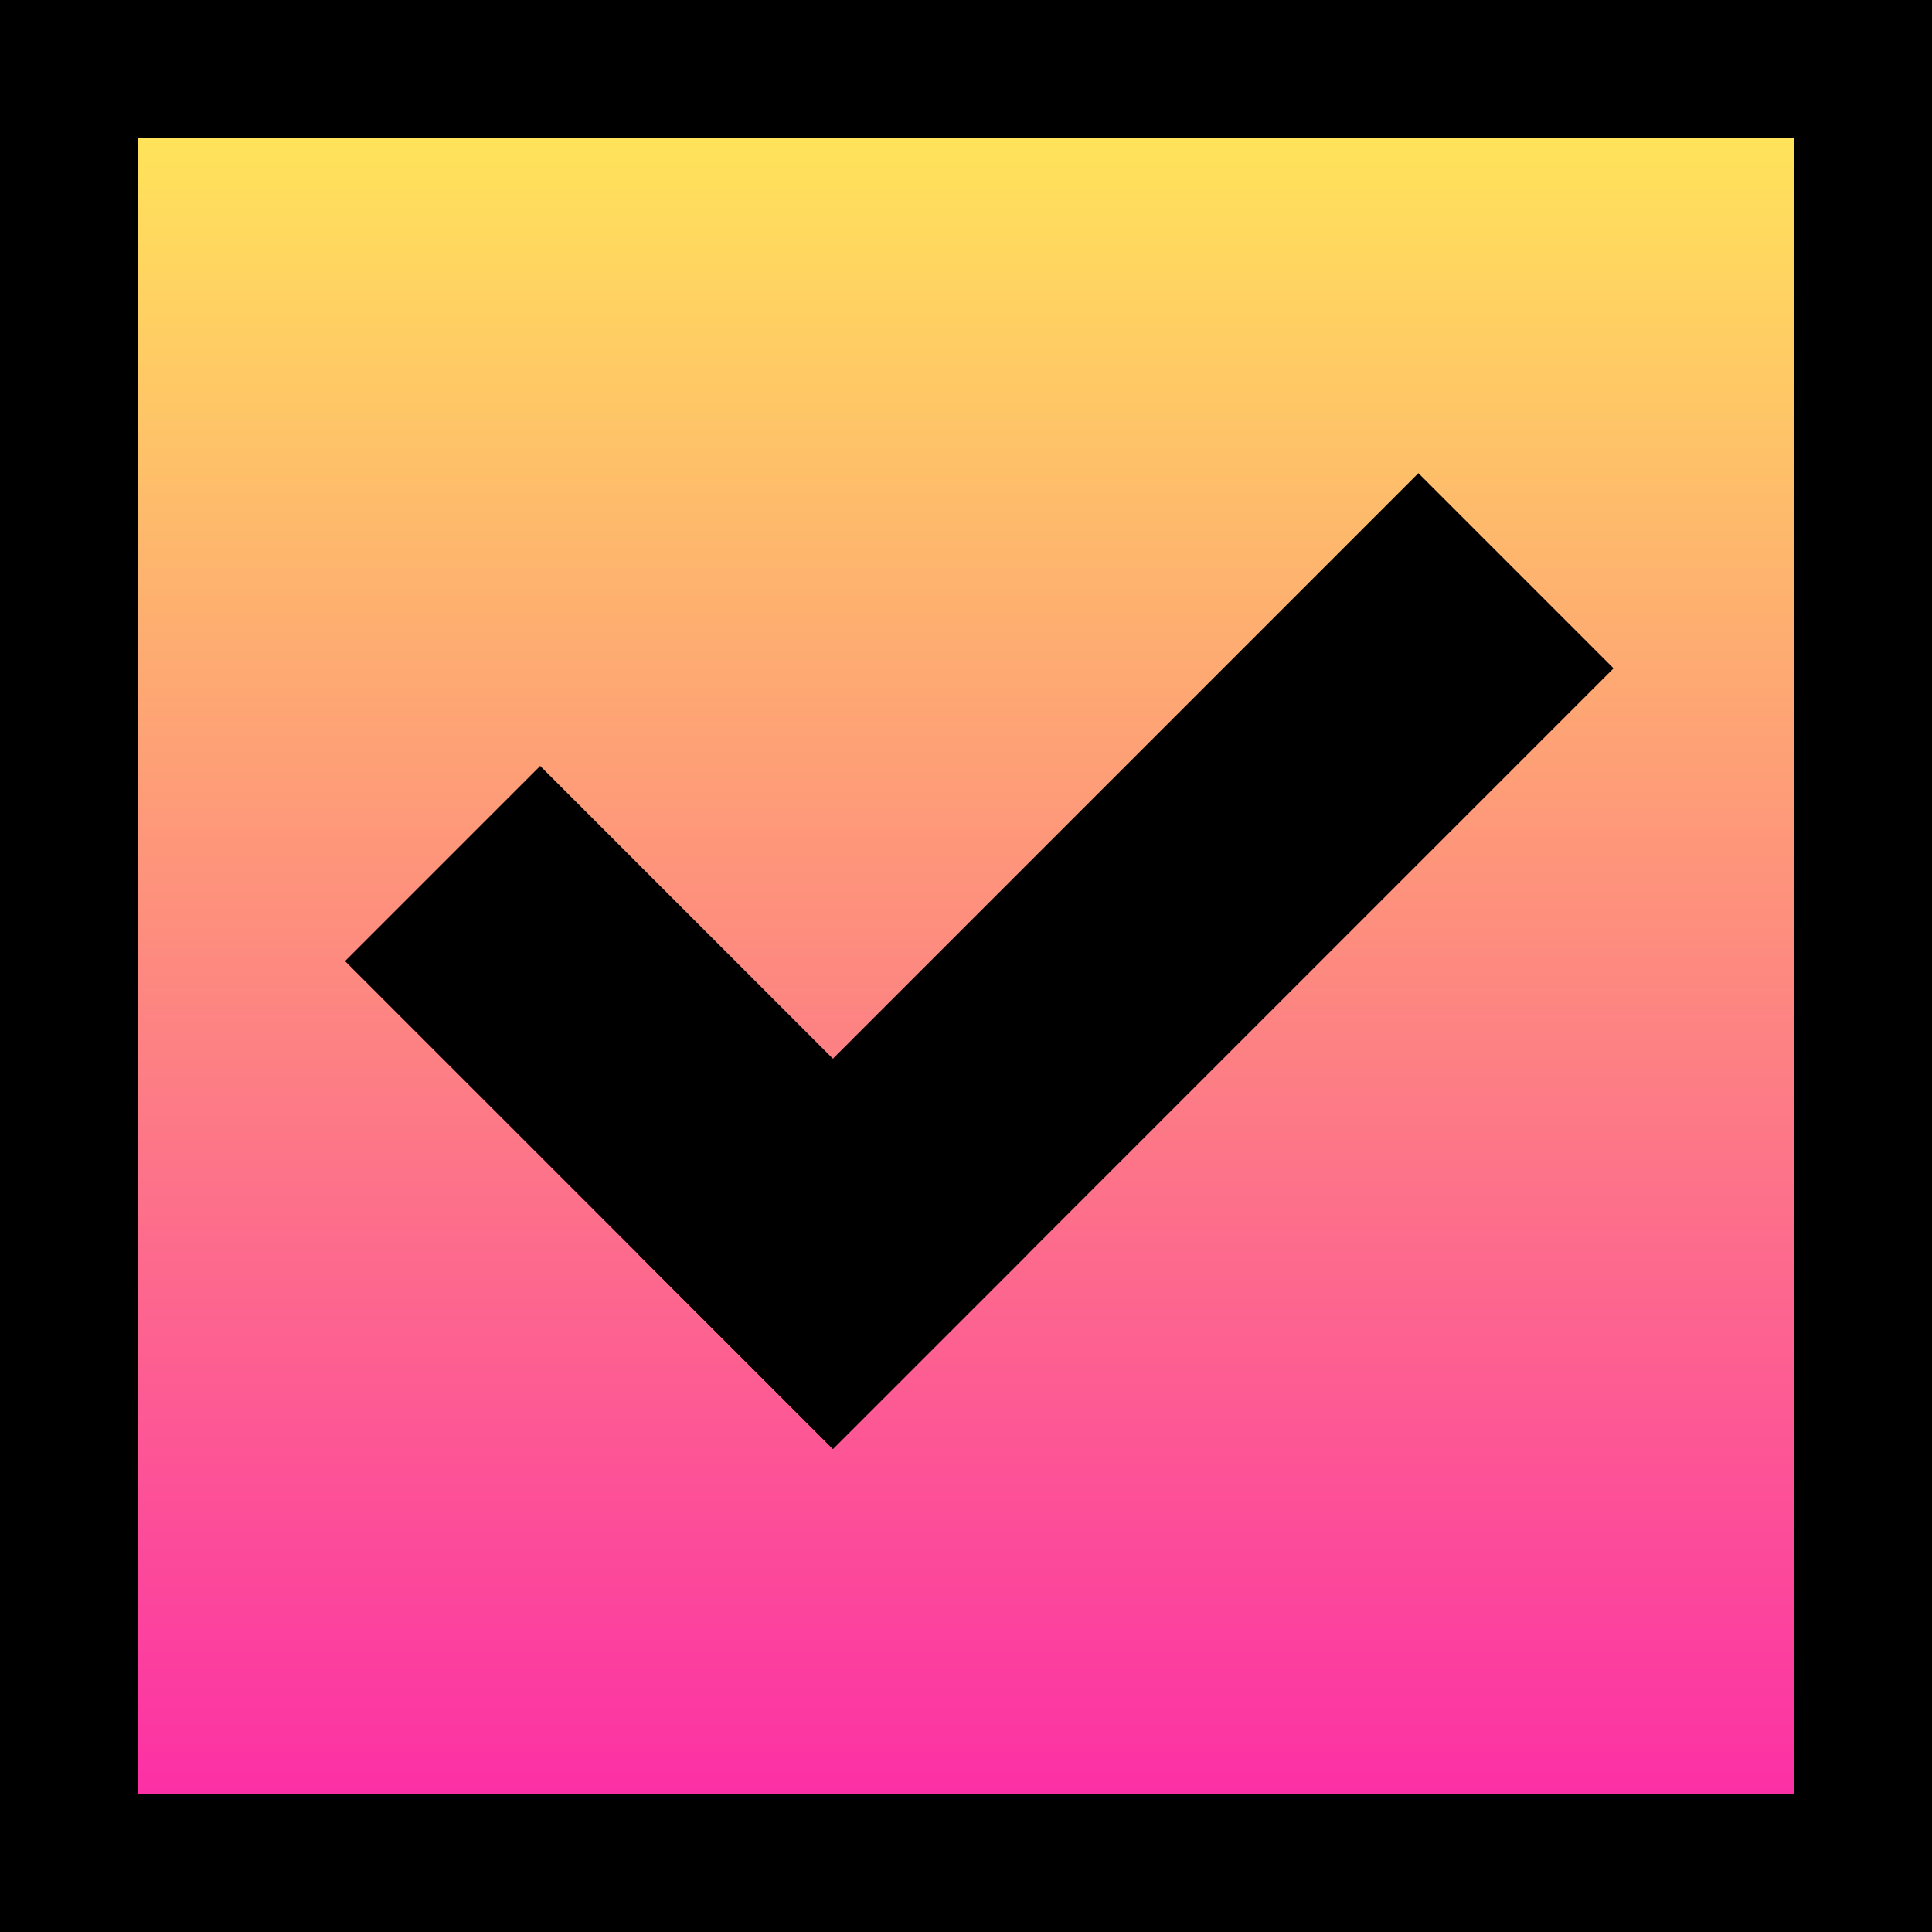
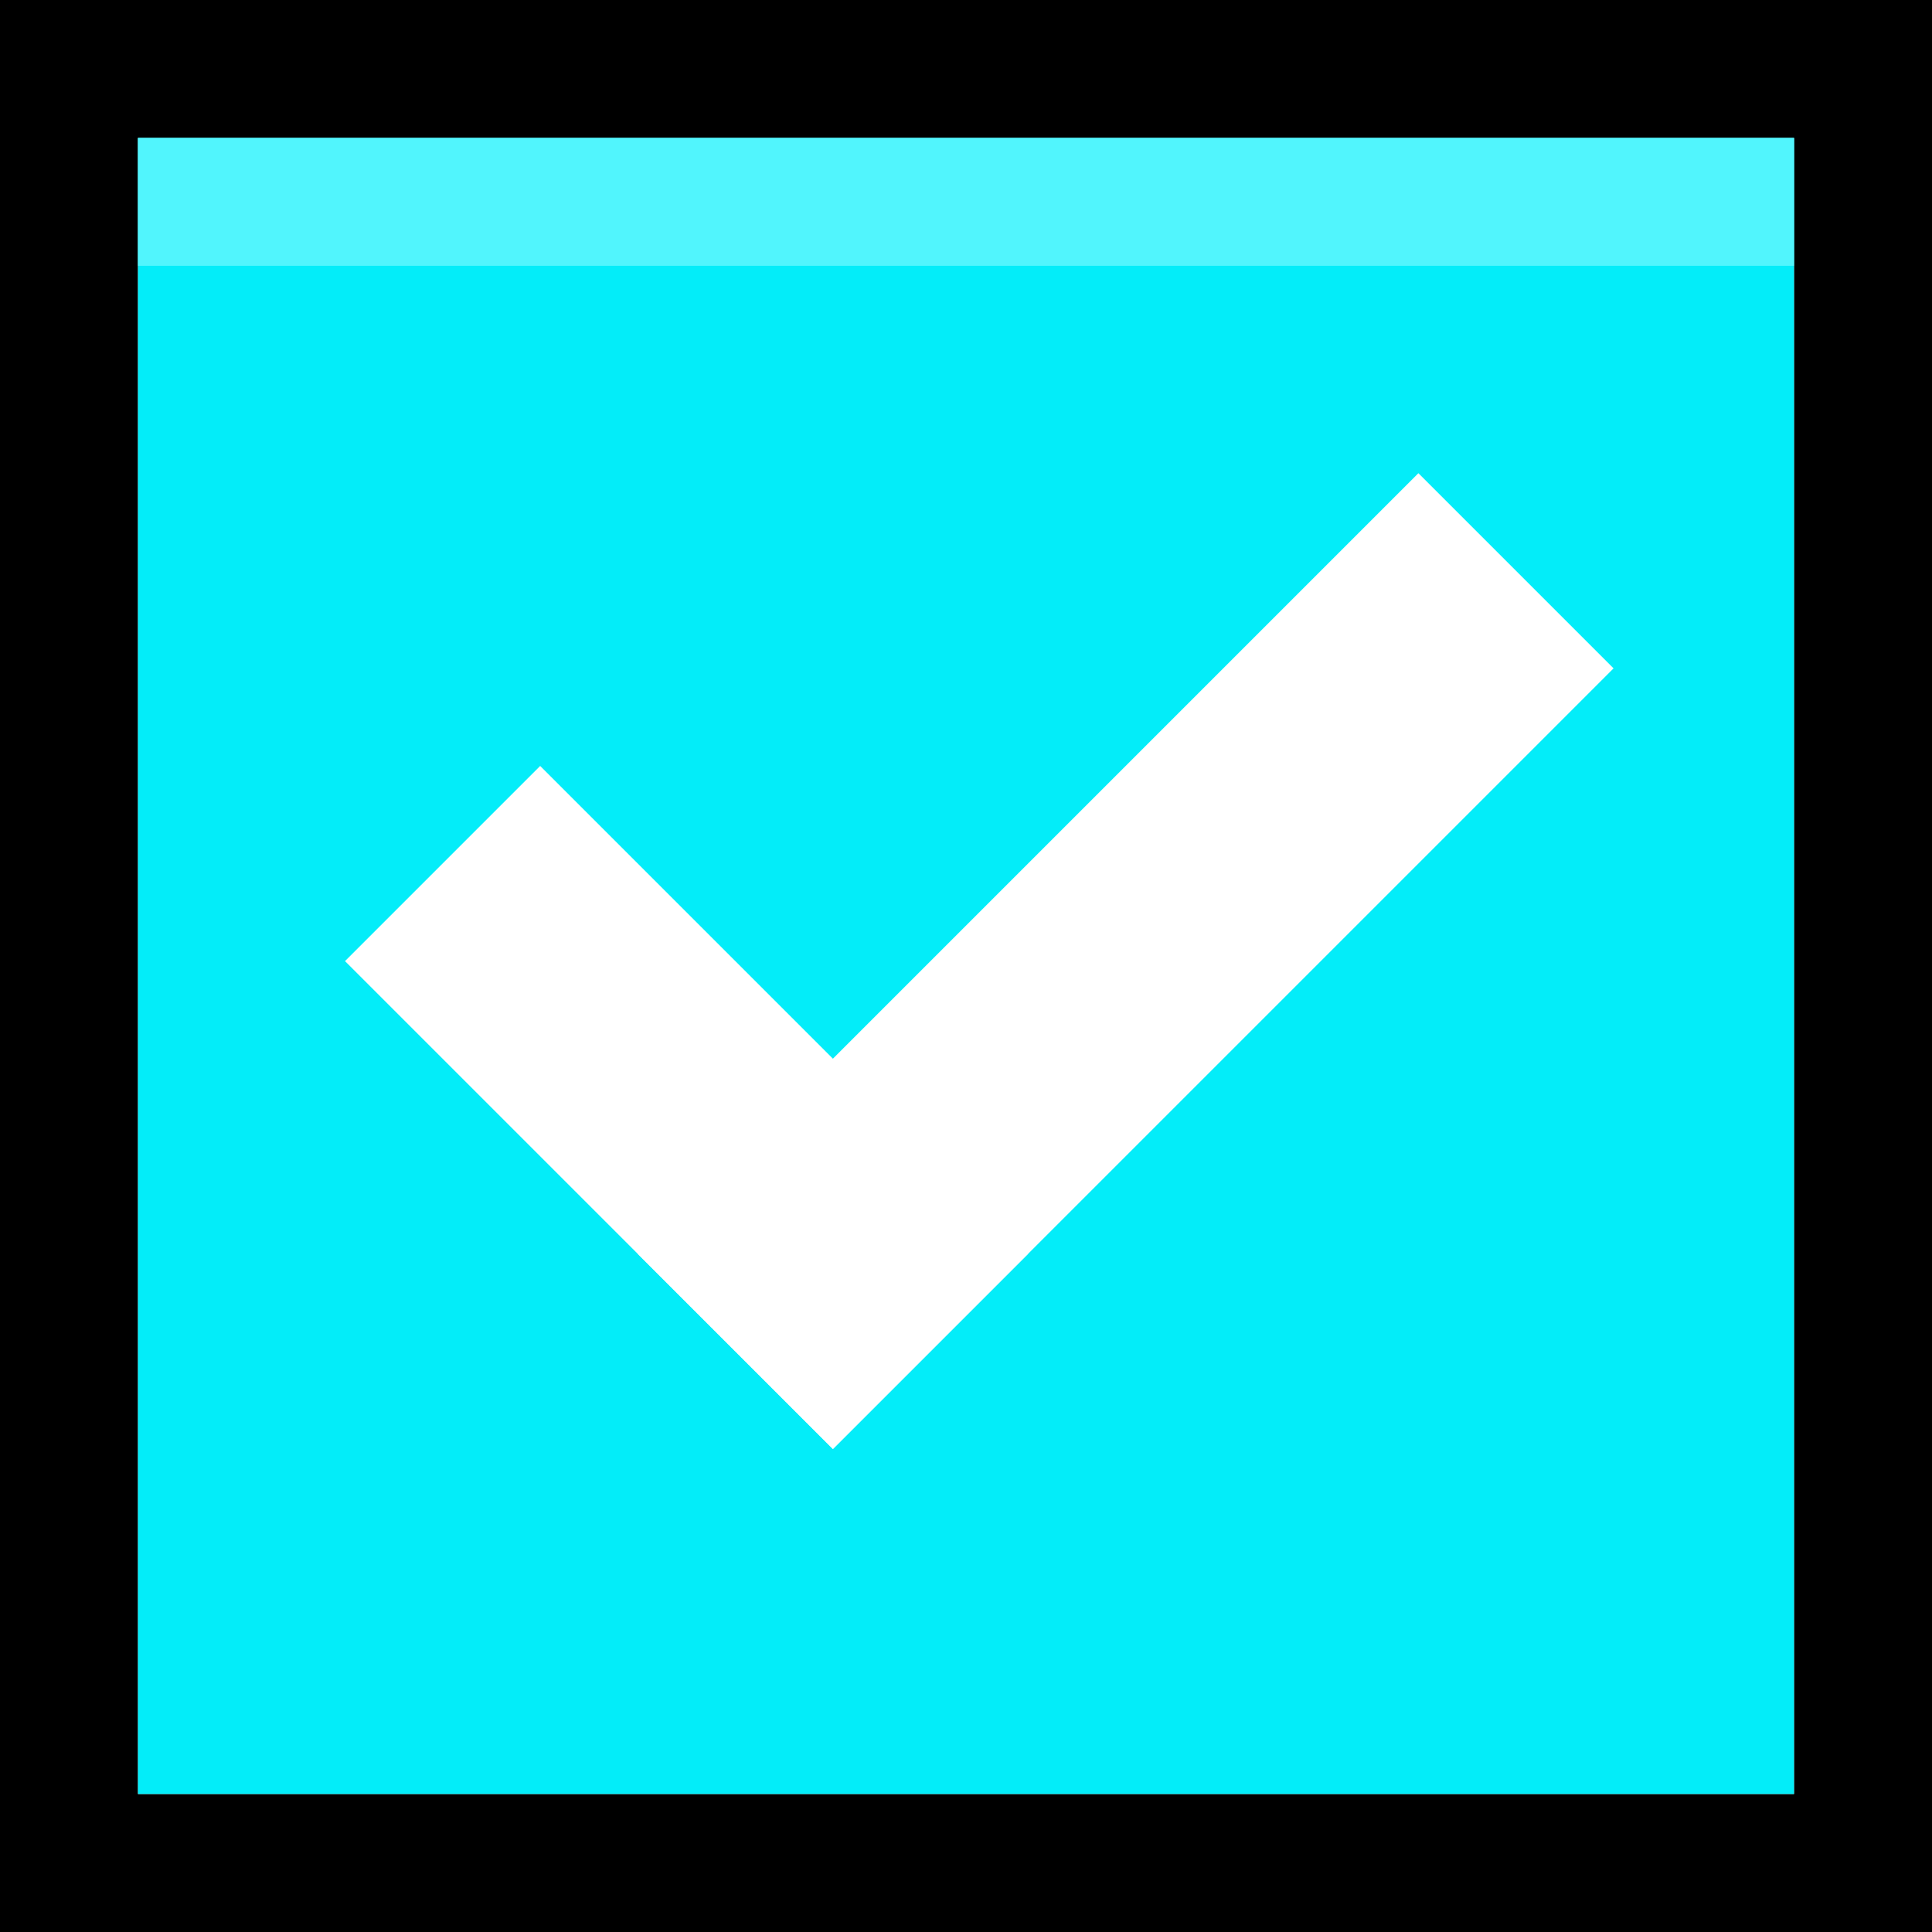
- <svg xmlns="http://www.w3.org/2000/svg" xmlns:xlink="http://www.w3.org/1999/xlink" version="1.1" id="svg2" height="14" width="14">
+ <svg xmlns="http://www.w3.org/2000/svg" width="14" height="14" id="svg2" version="1.1">
  <defs id="defs4">
-     <linearGradient id="linearGradient1435">
-       <stop id="stop1431" offset="0" style="stop-color:#ffe35a;stop-opacity:1" />
-       <stop id="stop1433" offset="1" style="stop-color:#fc30a5;stop-opacity:1" />
-     </linearGradient>
    <linearGradient id="linearGradient3768-6">
-       <stop id="stop3770-6" offset="0" style="stop-color:#0f0f0f;stop-opacity:1;" />
-       <stop style="stop-color:#171717;stop-opacity:1;" offset="0.078" id="stop3778-2" />
-       <stop id="stop3774-0" offset="0.974" style="stop-color:#171717;stop-opacity:1;" />
-       <stop id="stop3776-1" offset="1" style="stop-color:#1b1b1b;stop-opacity:1;" />
+       <stop style="stop-color:#0f0f0f;stop-opacity:1;" offset="0" id="stop3770-6" />
+       <stop id="stop3778-2" offset="0.078" style="stop-color:#171717;stop-opacity:1;" />
+       <stop style="stop-color:#171717;stop-opacity:1;" offset="0.974" id="stop3774-0" />
+       <stop style="stop-color:#1b1b1b;stop-opacity:1;" offset="1" id="stop3776-1" />
    </linearGradient>
    <linearGradient id="linearGradient7704">
-       <stop id="stop7706" offset="0" style="stop-color:#4080fb;stop-opacity:0.745;" />
-       <stop id="stop7708" offset="1" style="stop-color:#4080fb;stop-opacity:0.492;" />
+       <stop style="stop-color:#4080fb;stop-opacity:0.745;" offset="0" id="stop7706" />
+       <stop style="stop-color:#4080fb;stop-opacity:0.492;" offset="1" id="stop7708" />
    </linearGradient>
    <linearGradient id="linearGradient3969-0-4-9">
-       <stop id="stop3971-2-2-7" offset="0" style="stop-color:#353537;stop-opacity:1;" />
-       <stop id="stop3973-0-5-3" offset="1" style="stop-color:#4d4f52;stop-opacity:1;" />
+       <stop style="stop-color:#353537;stop-opacity:1;" offset="0" id="stop3971-2-2-7" />
+       <stop style="stop-color:#4d4f52;stop-opacity:1;" offset="1" id="stop3973-0-5-3" />
    </linearGradient>
-     <linearGradient gradientTransform="translate(1036.362,-1052.362)" gradientUnits="userSpaceOnUse" y2="1044.362" x2="14" y1="1044.362" x1="2" id="linearGradient1437" xlink:href="#linearGradient1435" />
  </defs>
-   <g transform="translate(-0.9999985,-1037.362)" id="layer1">
-     <rect style="color:#000000;display:inline;overflow:visible;visibility:visible;fill:none;fill-opacity:1;stroke:#000000;stroke-width:1;stroke-miterlimit:4;stroke-dasharray:none;stroke-opacity:1;marker:none;enable-background:accumulate" id="rect17861" width="13" height="13" x="1.5" y="1037.862" rx="0" ry="0" />
-     <rect transform="rotate(90)" ry="0" rx="0" y="-14" x="1038.362" height="12" width="12" id="rect3842" style="fill:url(#linearGradient1437);fill-opacity:1;stroke:none" />
-     <rect ry="1" rx="1" transform="translate(0,1036.362)" y="2" x="2" height="12" width="12" id="rect3840" style="opacity:1;fill:none;stroke:none" />
-     <g id="checkbox-checked-dark" transform="translate(16.83712,14.01039)">
-       <rect ry="1" rx="1" y="1024.352" x="-14.837" height="12" width="12" id="rect3840-2" style="fill:none;stroke:none" />
-       <g style="opacity:0.85;fill:#1a1a1a;fill-opacity:1" transform="rotate(45,5.232991,1006.333)" id="g3981-6-4" />
-       <g transform="rotate(45,15.99343,999.0328)" id="g4049-2">
-         <g transform="translate(12.37438,11.53123)" id="g4056-7">
-           <g style="fill:#3b3c3e;fill-opacity:1" transform="translate(-3,-4.999983)" id="g3981-0">
-             <rect style="fill:#000000;fill-opacity:1;stroke:none" id="rect3977-39" width="5" height="2" x="8" y="1033.362" rx="0" ry="0.667" />
-             <rect style="fill:#000000;fill-opacity:1;stroke:none" id="rect3979-7" width="2" height="8" x="11" y="1027.362" ry="0" />
+   <g id="layer1" transform="translate(-0.9999985,-1037.362)">
+     <rect ry="0" rx="0" y="1037.862" x="1.5" height="13" width="13" id="rect17861" style="color:#000000;display:inline;overflow:visible;visibility:visible;fill:none;fill-opacity:1;stroke:#000000;stroke-width:1;stroke-miterlimit:4;stroke-dasharray:none;stroke-opacity:1;marker:none;enable-background:accumulate" />
+     <rect style="fill:#03edf9;fill-opacity:1;stroke:none" id="rect3842" width="12" height="12" x="2" y="1038.362" rx="0" ry="0" />
+     <rect style="opacity:1;fill:none;stroke:none" id="rect3840" width="12" height="12" x="2" y="2" transform="translate(0,1036.362)" rx="1" ry="1" />
+     <path style="fill:none;stroke:#51f5fd;stroke-width:0.926;stroke-linecap:butt;stroke-linejoin:miter;stroke-miterlimit:4;stroke-dasharray:none;stroke-opacity:1" d="M 2,1038.825 H 14" id="path844" />
+     <g transform="translate(16.83712,14.01039)" id="checkbox-checked-dark">
+       <rect style="fill:none;stroke:none" id="rect3840-2" width="12" height="12" x="-14.837" y="1024.352" rx="1" ry="1" />
+       <g id="g3981-6-4" transform="rotate(45,5.232991,1006.333)" style="opacity:0.85;fill:#1a1a1a;fill-opacity:1" />
+       <g id="g4049-2" transform="rotate(45,15.99343,999.0328)">
+         <g id="g4056-7" transform="translate(12.37438,11.53123)">
+           <g id="g3981-0" transform="translate(-3,-4.999983)" style="fill:#3b3c3e;fill-opacity:1">
+             <rect ry="0.667" rx="0" y="1033.362" x="8" height="2" width="5" id="rect3977-39" style="fill:#ffffff;fill-opacity:1;stroke:none" />
+             <rect ry="0" y="1027.362" x="11" height="8" width="2" id="rect3979-7" style="fill:#ffffff;fill-opacity:1;stroke:none" />
          </g>
-           <rect transform="translate(0,1036.362)" y="-8" x="5" height="1" width="3" id="rect4047-81" style="fill:#eeeeee;fill-opacity:0;stroke:none" />
+           <rect style="fill:#eeeeee;fill-opacity:0;stroke:none" id="rect4047-81" width="3" height="1" x="5" y="-8" transform="translate(0,1036.362)" />
        </g>
      </g>
    </g>
  </g>
</svg>
